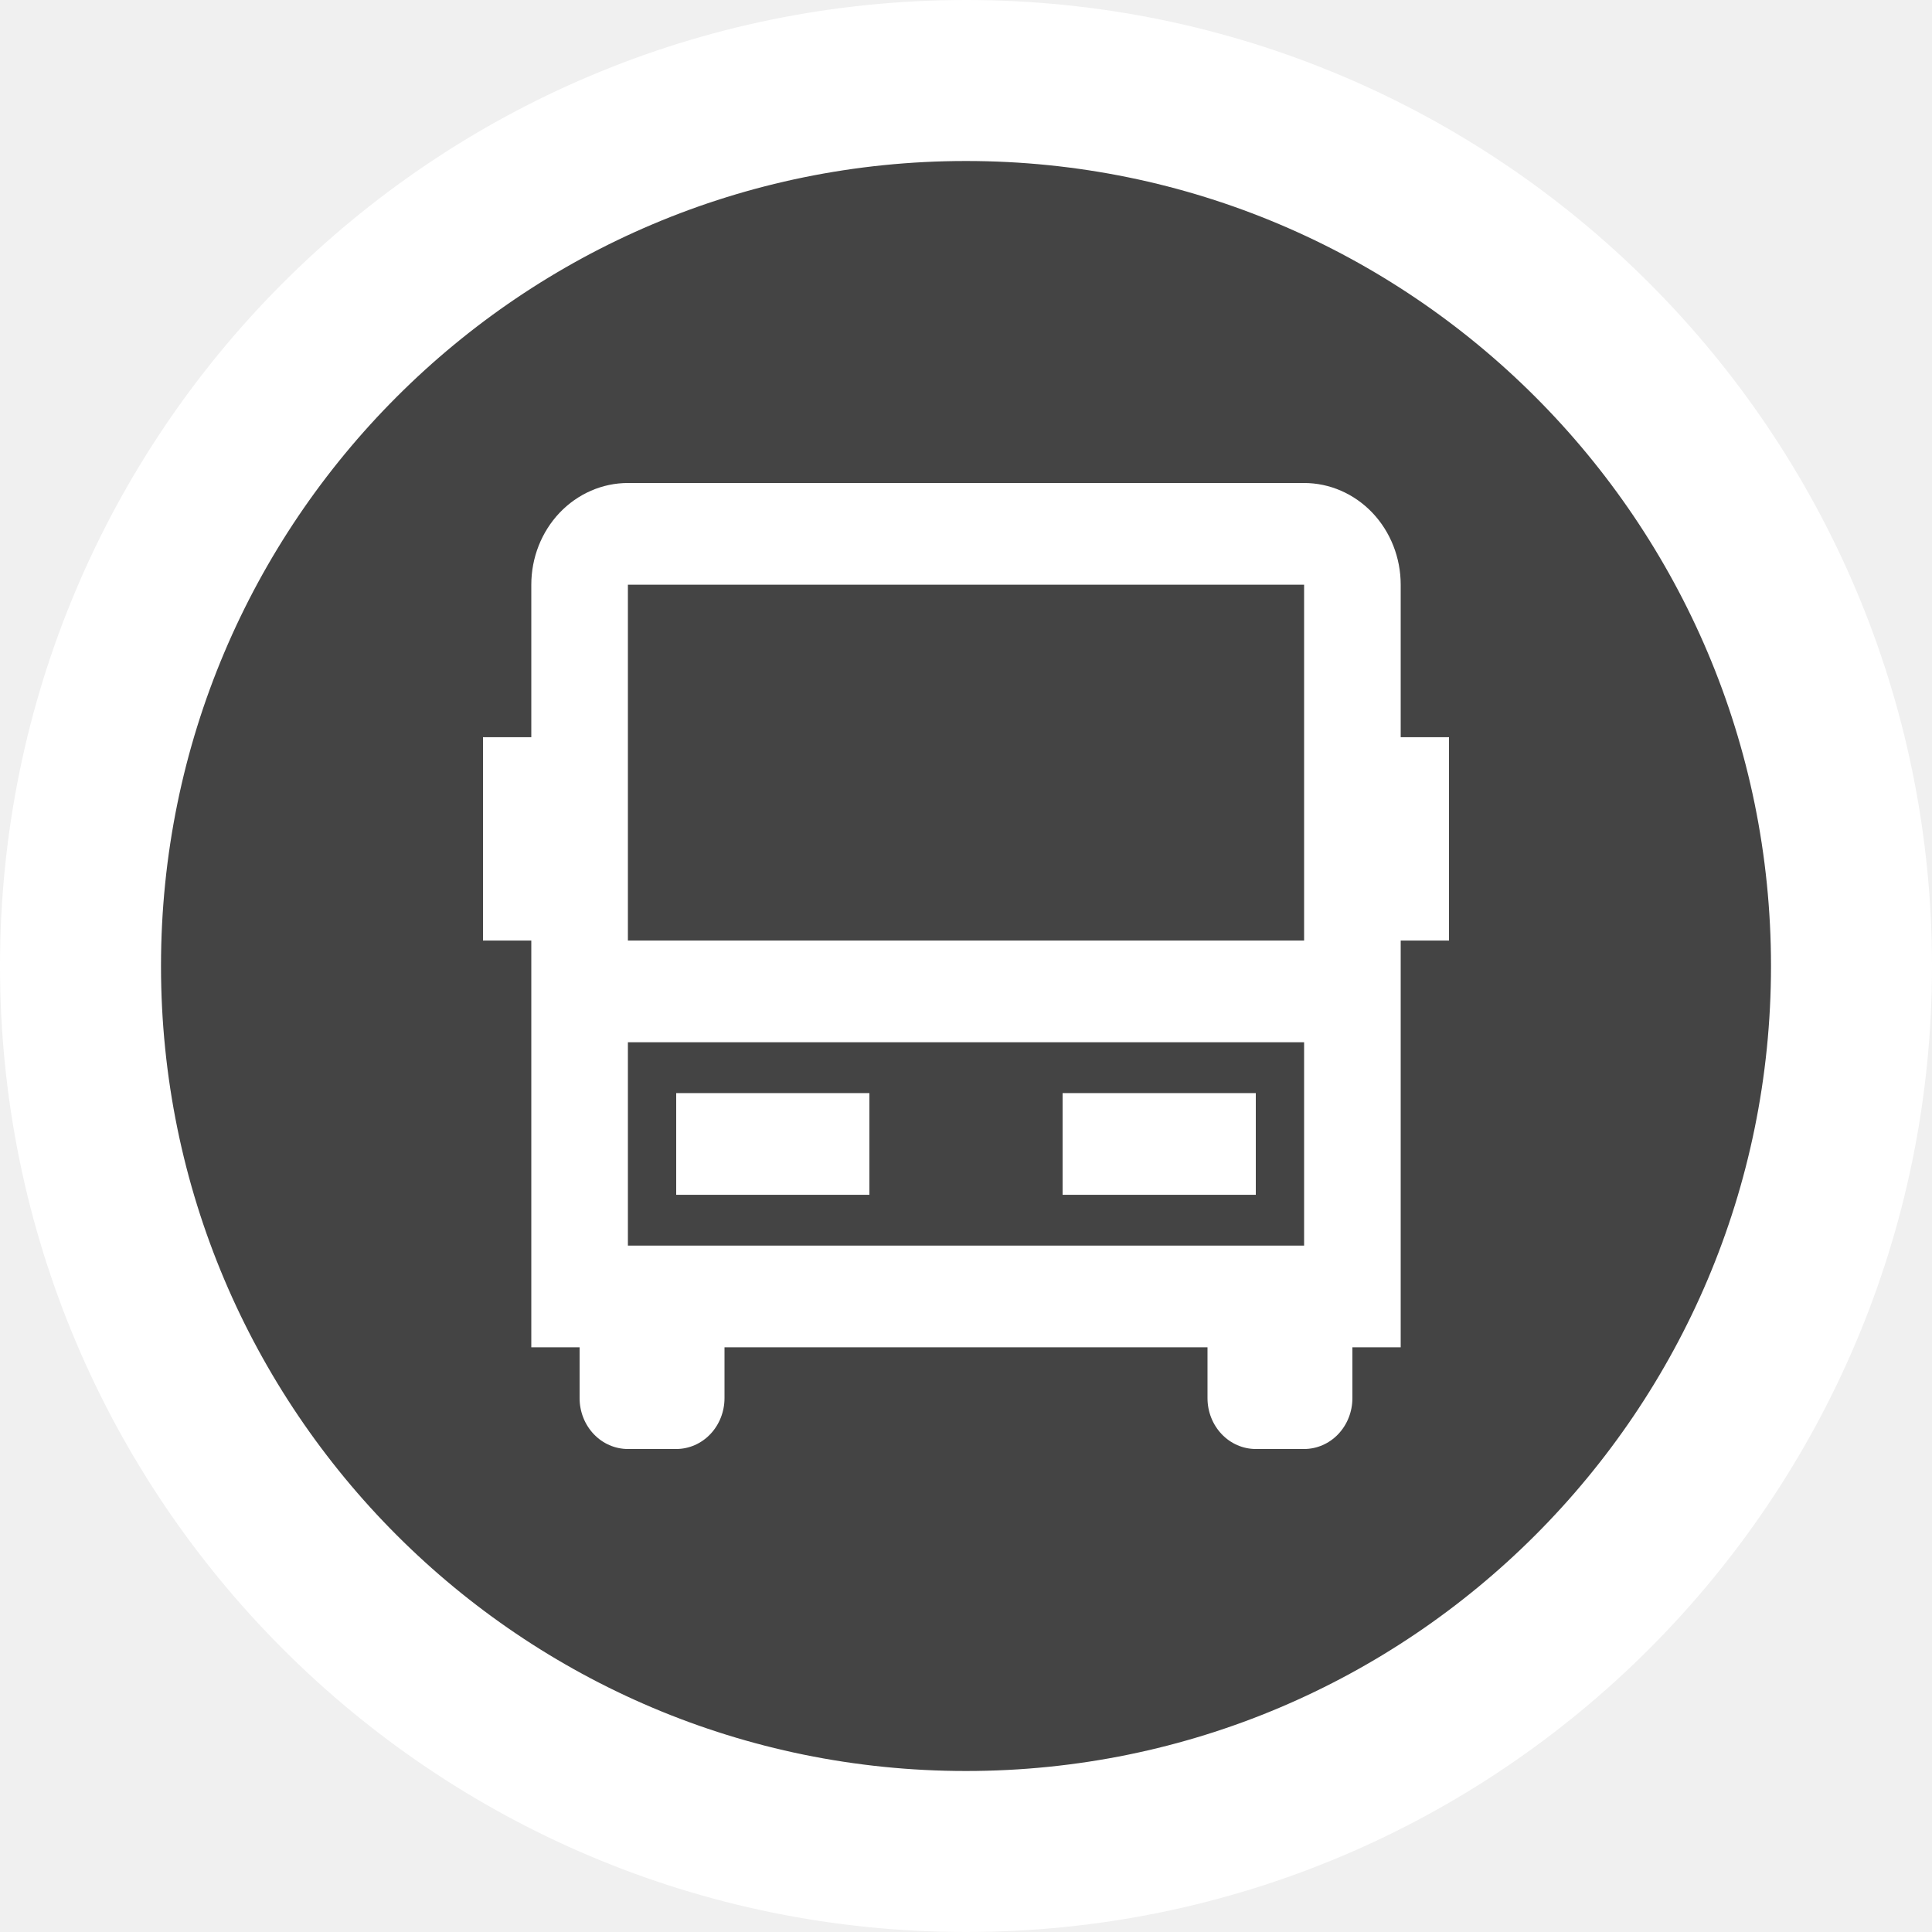
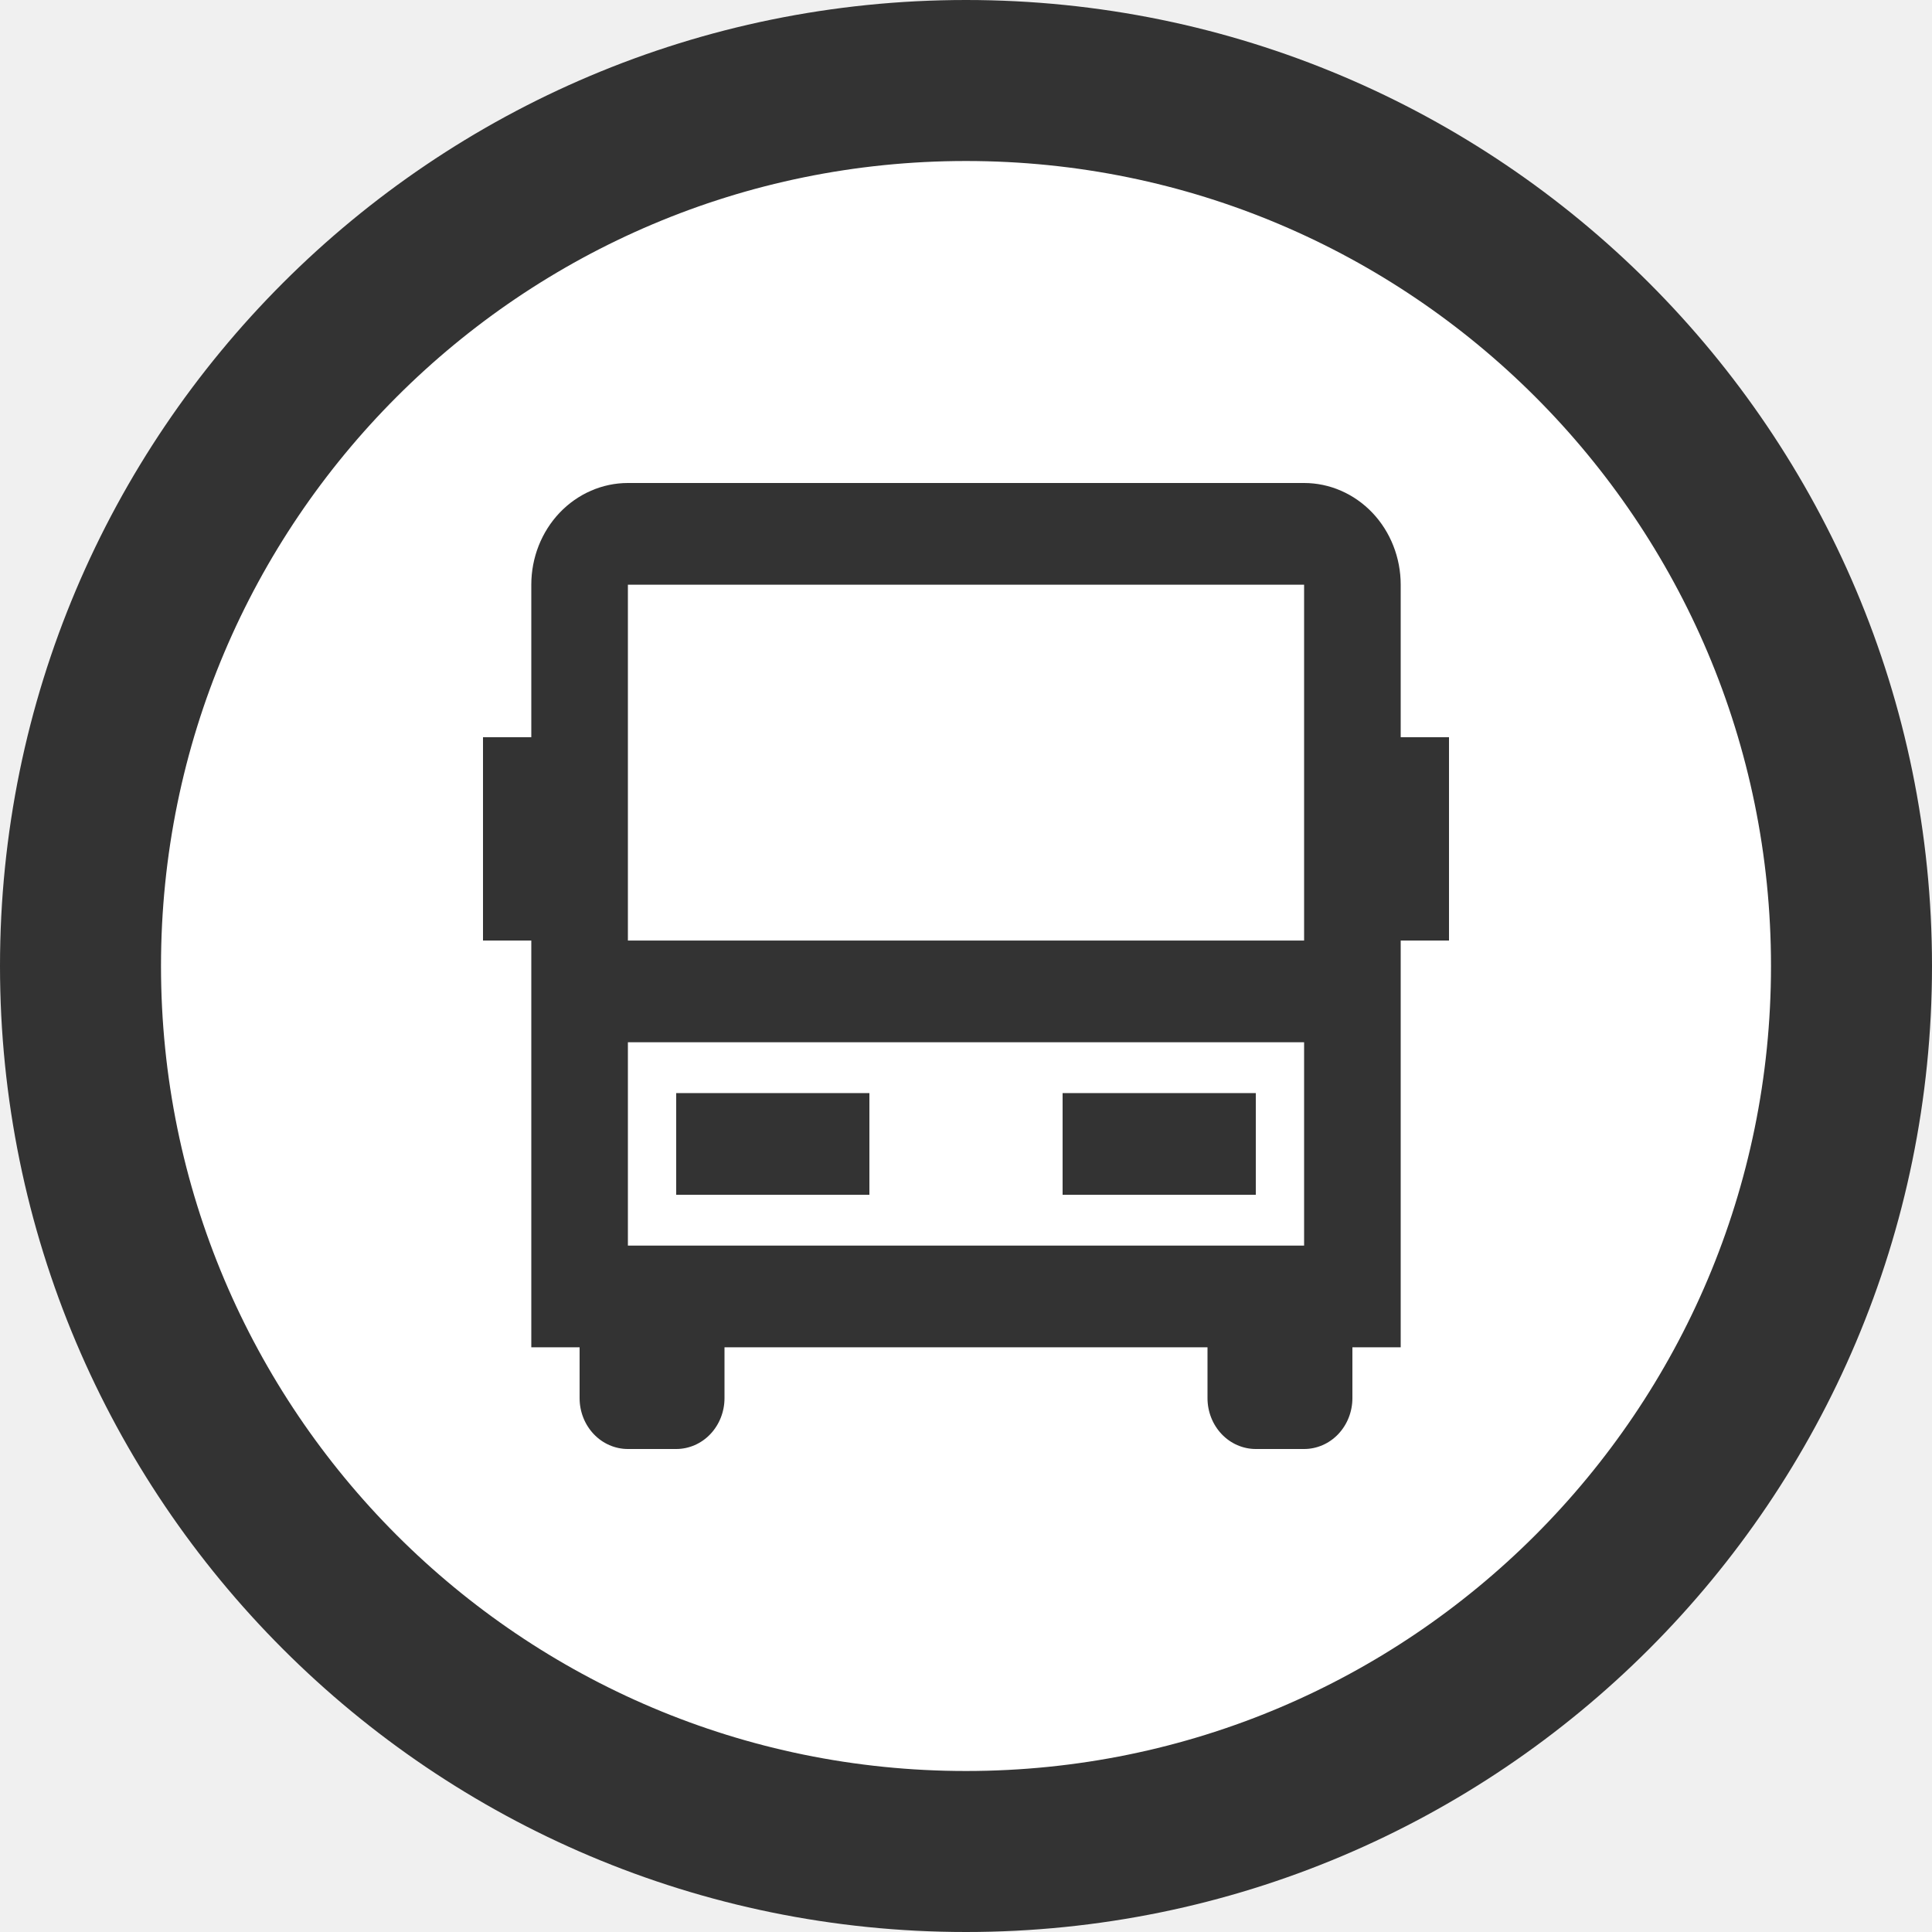
<svg xmlns="http://www.w3.org/2000/svg" width="36" height="36" viewBox="0 0 36 36" fill="none">
-   <rect x="1.5" y="1.5" width="33" height="33" rx="16.5" fill="#444444" stroke="white" stroke-width="3" />
-   <path d="M22.5 25.105H13.5V26.053C13.5 26.304 13.405 26.545 13.236 26.723C13.068 26.9 12.839 27 12.6 27H11.7C11.461 27 11.232 26.9 11.064 26.723C10.895 26.545 10.8 26.304 10.8 26.053V25.105H9.9V17.526H9V13.737H9.9V10.895C9.9 10.392 10.09 9.91 10.427 9.555C10.765 9.2 11.223 9 11.7 9H24.3C24.777 9 25.235 9.2 25.573 9.555C25.91 9.91 26.1 10.392 26.1 10.895V13.737H27V17.526H26.1V25.105H25.2V26.053C25.2 26.304 25.105 26.545 24.936 26.723C24.768 26.9 24.539 27 24.3 27H23.4C23.161 27 22.932 26.9 22.764 26.723C22.595 26.545 22.5 26.304 22.5 26.053V25.105ZM24.3 17.526V10.895H11.7V17.526H24.3ZM24.3 19.421H11.7V23.21H24.3V19.421ZM12.6 20.368H16.2V22.263H12.6V20.368ZM19.8 20.368H23.4V22.263H19.8V20.368Z" fill="white" />
+   <rect x="1.5" y="1.5" width="33" height="33" rx="16.5" fill="#FFFFFF" stroke="#333333" stroke-width="3" />
+   <path d="M22.5 25.105H13.5V26.053C13.5 26.304 13.405 26.545 13.236 26.723C13.068 26.9 12.839 27 12.6 27H11.7C11.461 27 11.232 26.9 11.064 26.723C10.895 26.545 10.8 26.304 10.8 26.053V25.105H9.9V17.526H9V13.737H9.9V10.895C9.9 10.392 10.09 9.91 10.427 9.555C10.765 9.2 11.223 9 11.7 9H24.3C24.777 9 25.235 9.2 25.573 9.555C25.91 9.91 26.1 10.392 26.1 10.895V13.737H27V17.526H26.1V25.105H25.2V26.053C25.2 26.304 25.105 26.545 24.936 26.723C24.768 26.9 24.539 27 24.3 27H23.4C23.161 27 22.932 26.9 22.764 26.723C22.595 26.545 22.5 26.304 22.5 26.053V25.105ZM24.3 17.526V10.895H11.7V17.526H24.3ZM24.3 19.421H11.7V23.21H24.3V19.421ZM12.6 20.368H16.2V22.263H12.6V20.368ZM19.8 20.368H23.4V22.263H19.8V20.368Z" fill="#333333" />
</svg>
